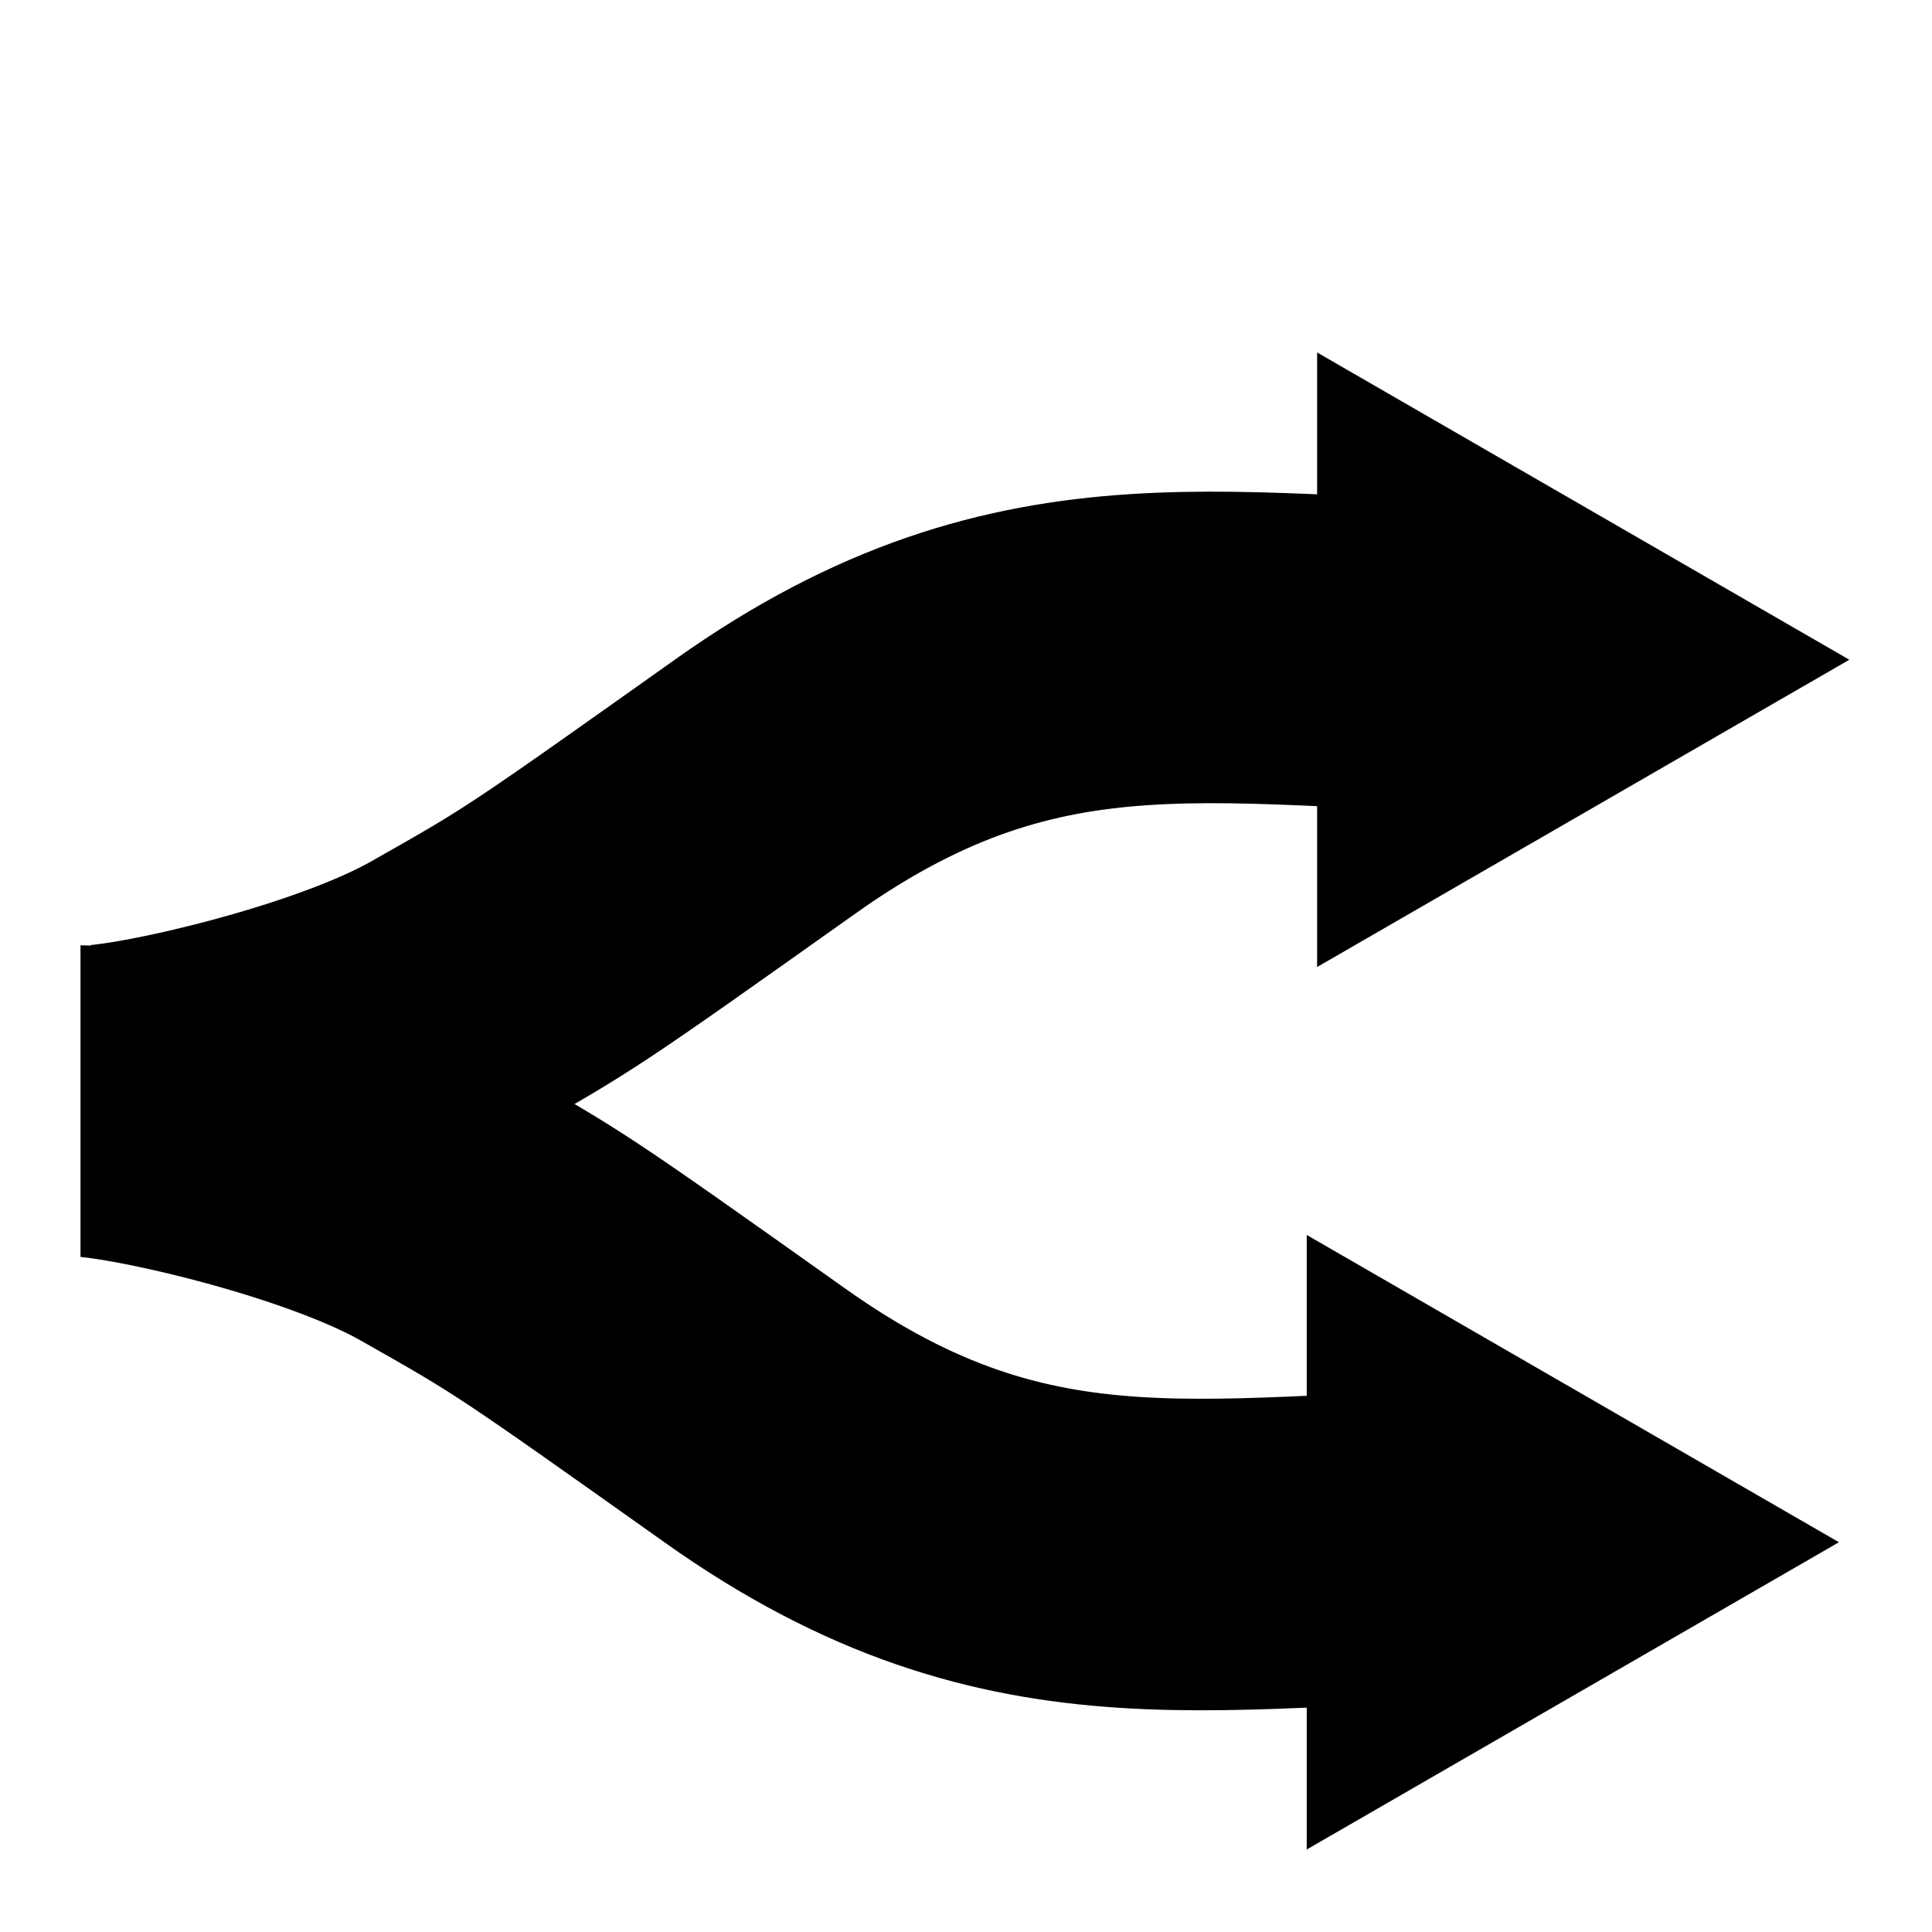
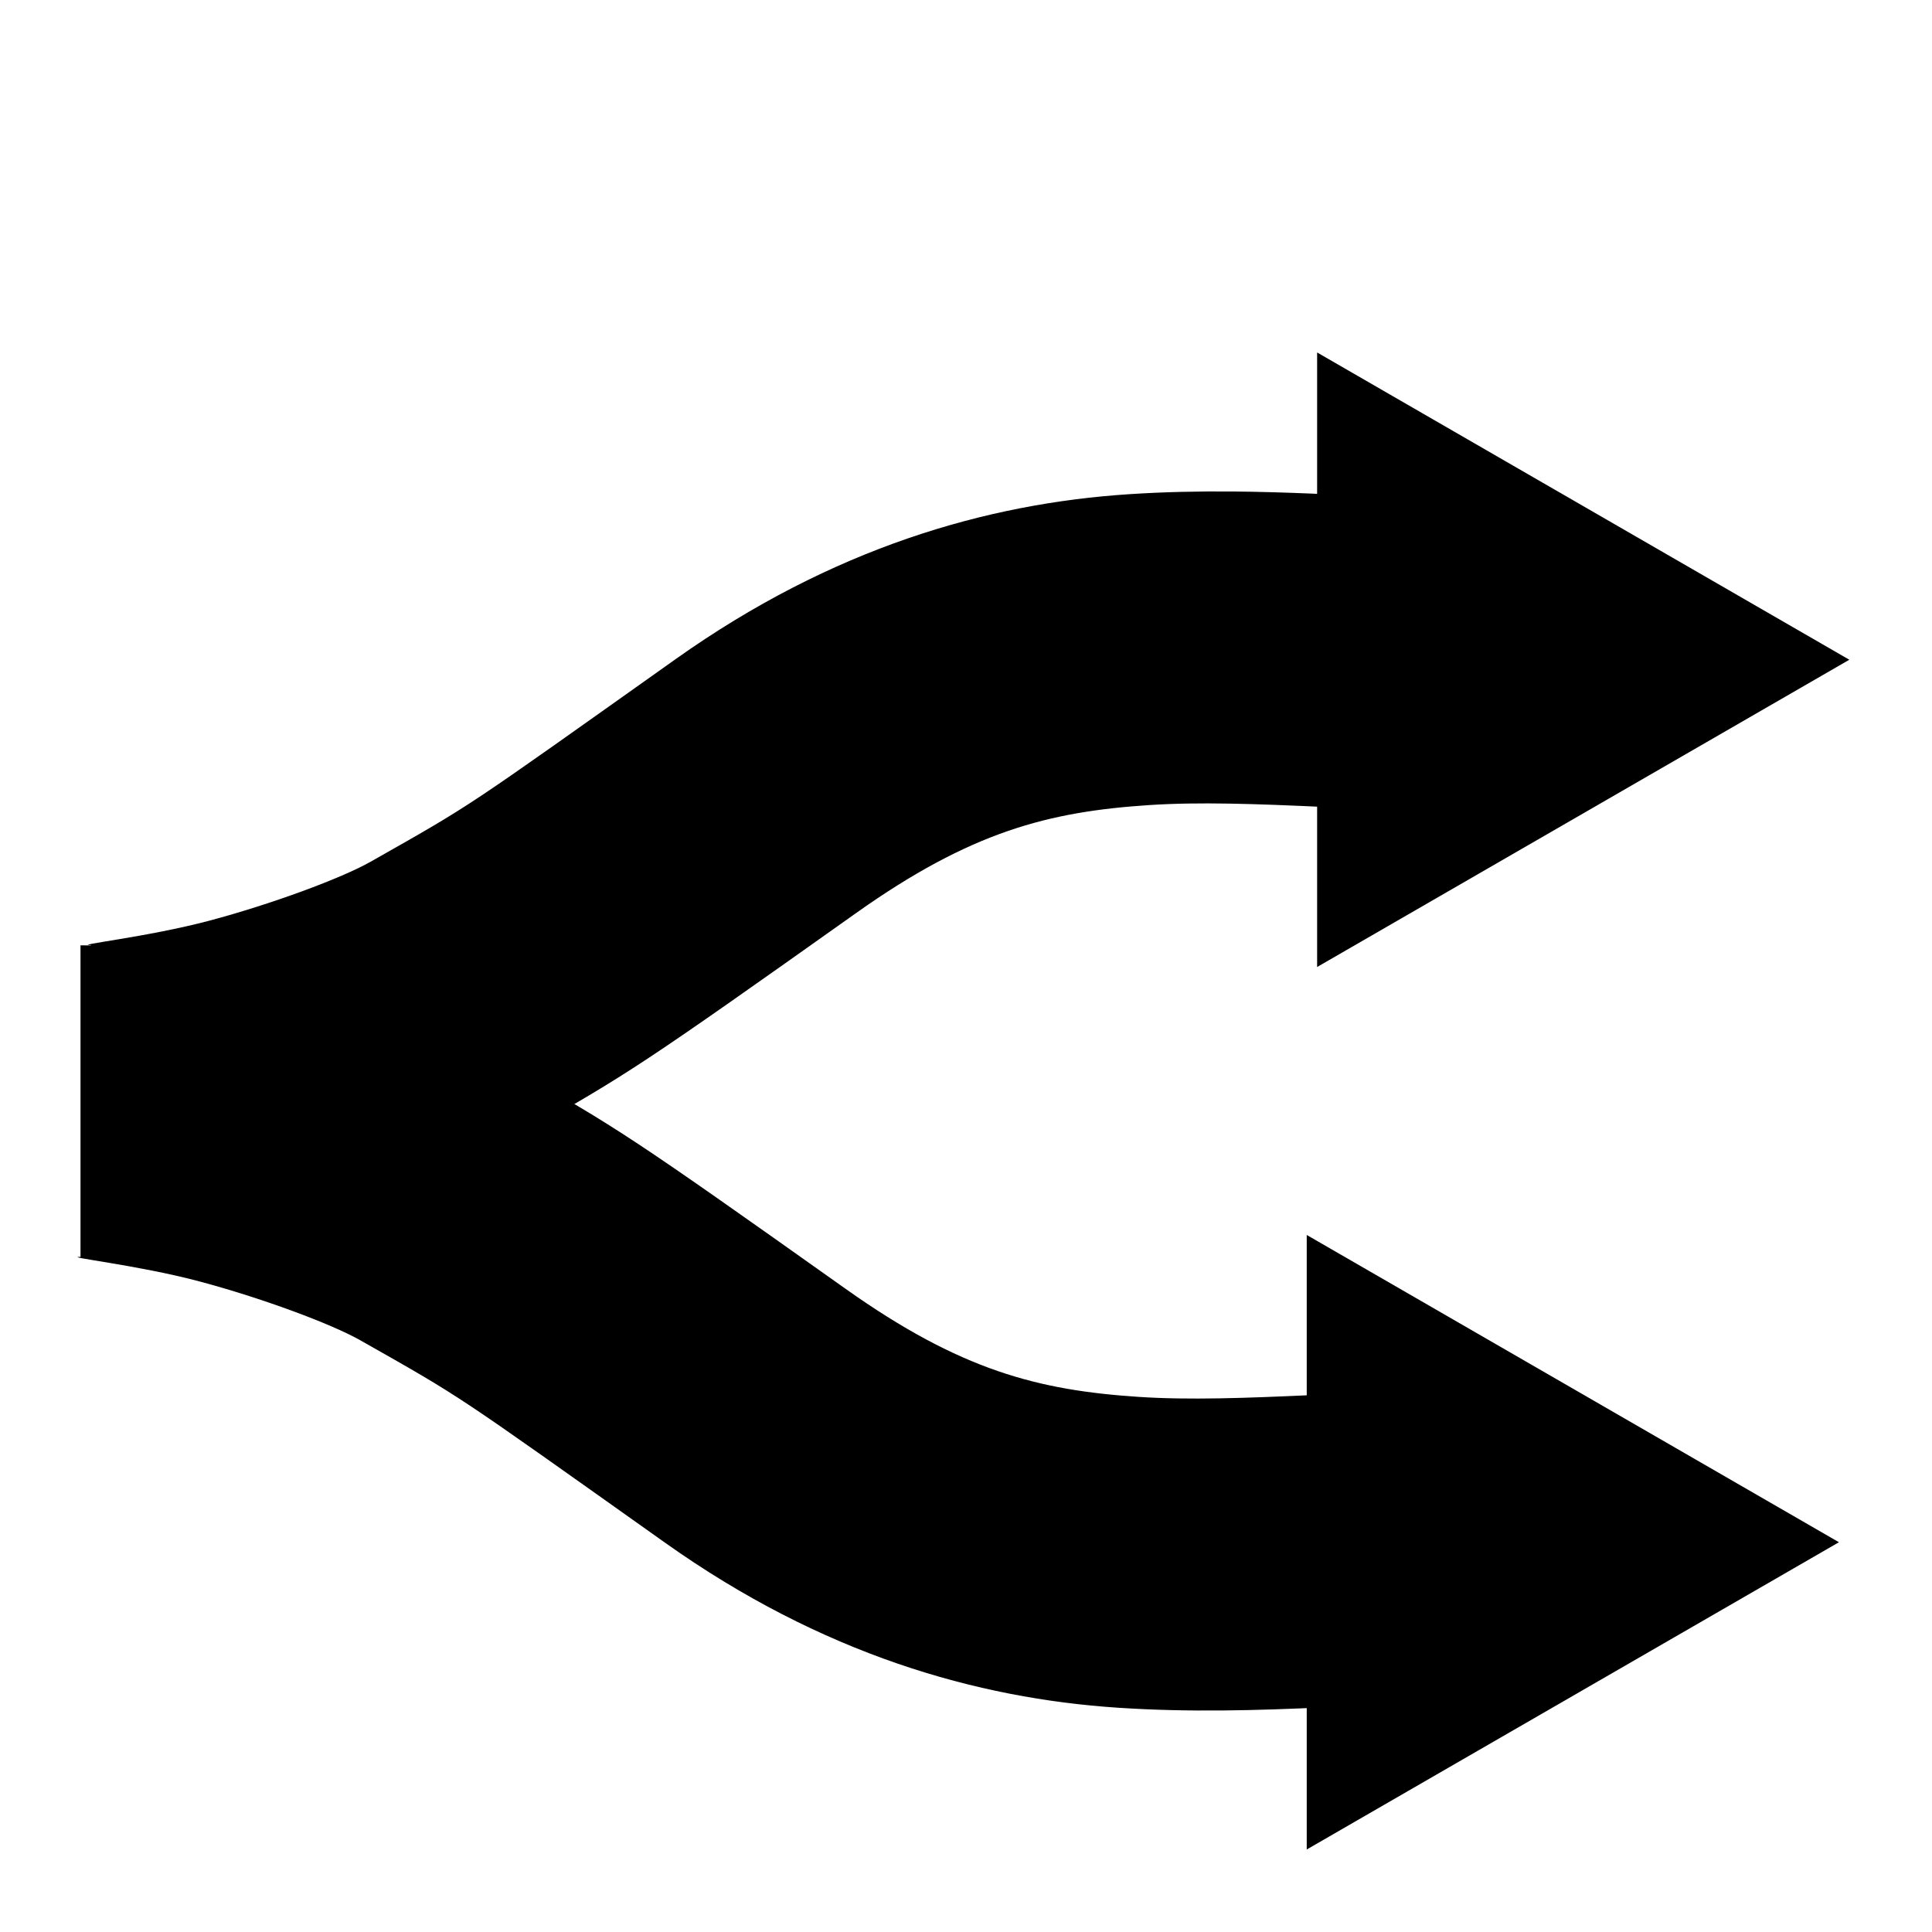
<svg xmlns="http://www.w3.org/2000/svg" viewBox="0 0 24 24" fill="#000">
  <g transform="translate(1 2.971) scale(0.043)">
-     <path d="M3 248.945C18 248.945 76 236 106 219C136 202 136 202 198 158C276.497 102.293 332 120.945 423 120.945" stroke="#000" stroke-width="90" />
+     <g>
+       <path d="m 3,248.945 c 15,0 73,-12.945 103,-29.945 30,-17 30,-17 92,-61 78.497,-55.707 134,-37.055 225,-37.055" />
+       <path d="m 332.996,72.897 c -9.873,-0.086 -19.863,0.11 -30.131,0.783 -41.07,2.695 -85.644,15.501 -130.908,47.623 -62,44 -58.143,41.547 -88.143,58.547 -8.44,4.783 -28.585,12.235 -46.523,17.014 C 19.352,201.642 -2.445,203.945 3,203.945 v 90 c 20.445,0 35.148,-4.172 57.459,-10.115 22.311,-5.944 46.167,-13.463 67.727,-25.68 30,-17 33.857,-19.453 95.857,-63.453 33.233,-23.585 55.659,-29.305 84.715,-31.211 29.056,-1.906 65.668,2.459 114.242,2.459 V 75.945 c -31.819,0 -60.384,-2.79 -90.004,-3.049 z" />
+     </g>
    <path d="M511 121.5L357.25 210.268L357.25 32.732L511 121.5Z" />
-     <path d="M0 249C15 249 73 261.945 103 278.945C133 295.945 133 295.945 195 339.945C273.497 395.652 329 377 420 377" stroke="#000" stroke-width="90" />
+     <g>
+       <path d="m 0,249 c 15,0 73,12.945 103,29.945 30,17 30,17 92,61 C 273.497,395.652 329,377 420,377" />
+       <path d="m 0,204 v 90 c -5.445,0 16.352,2.301 34.291,7.08 17.939,4.779 38.083,12.233 46.523,17.016 30,17 26.143,14.547 88.143,58.547 45.264,32.122 89.838,44.929 130.908,47.623 C 340.935,426.96 377.575,422 420,422 v -90 c -48.575,0 -85.186,4.365 -114.242,2.459 -29.056,-1.906 -51.482,-7.628 -84.715,-31.213 v 0.002 c -62,-44 -65.857,-46.453 -95.857,-63.453 C 103.626,227.578 79.77,220.057 57.459,214.113 35.148,208.17 20.445,204 0,204 Z" />
+     </g>
    <path d="M508 376.445L354.25 287.678L354.25 465.213L508 376.445Z" />
  </g>
</svg>
